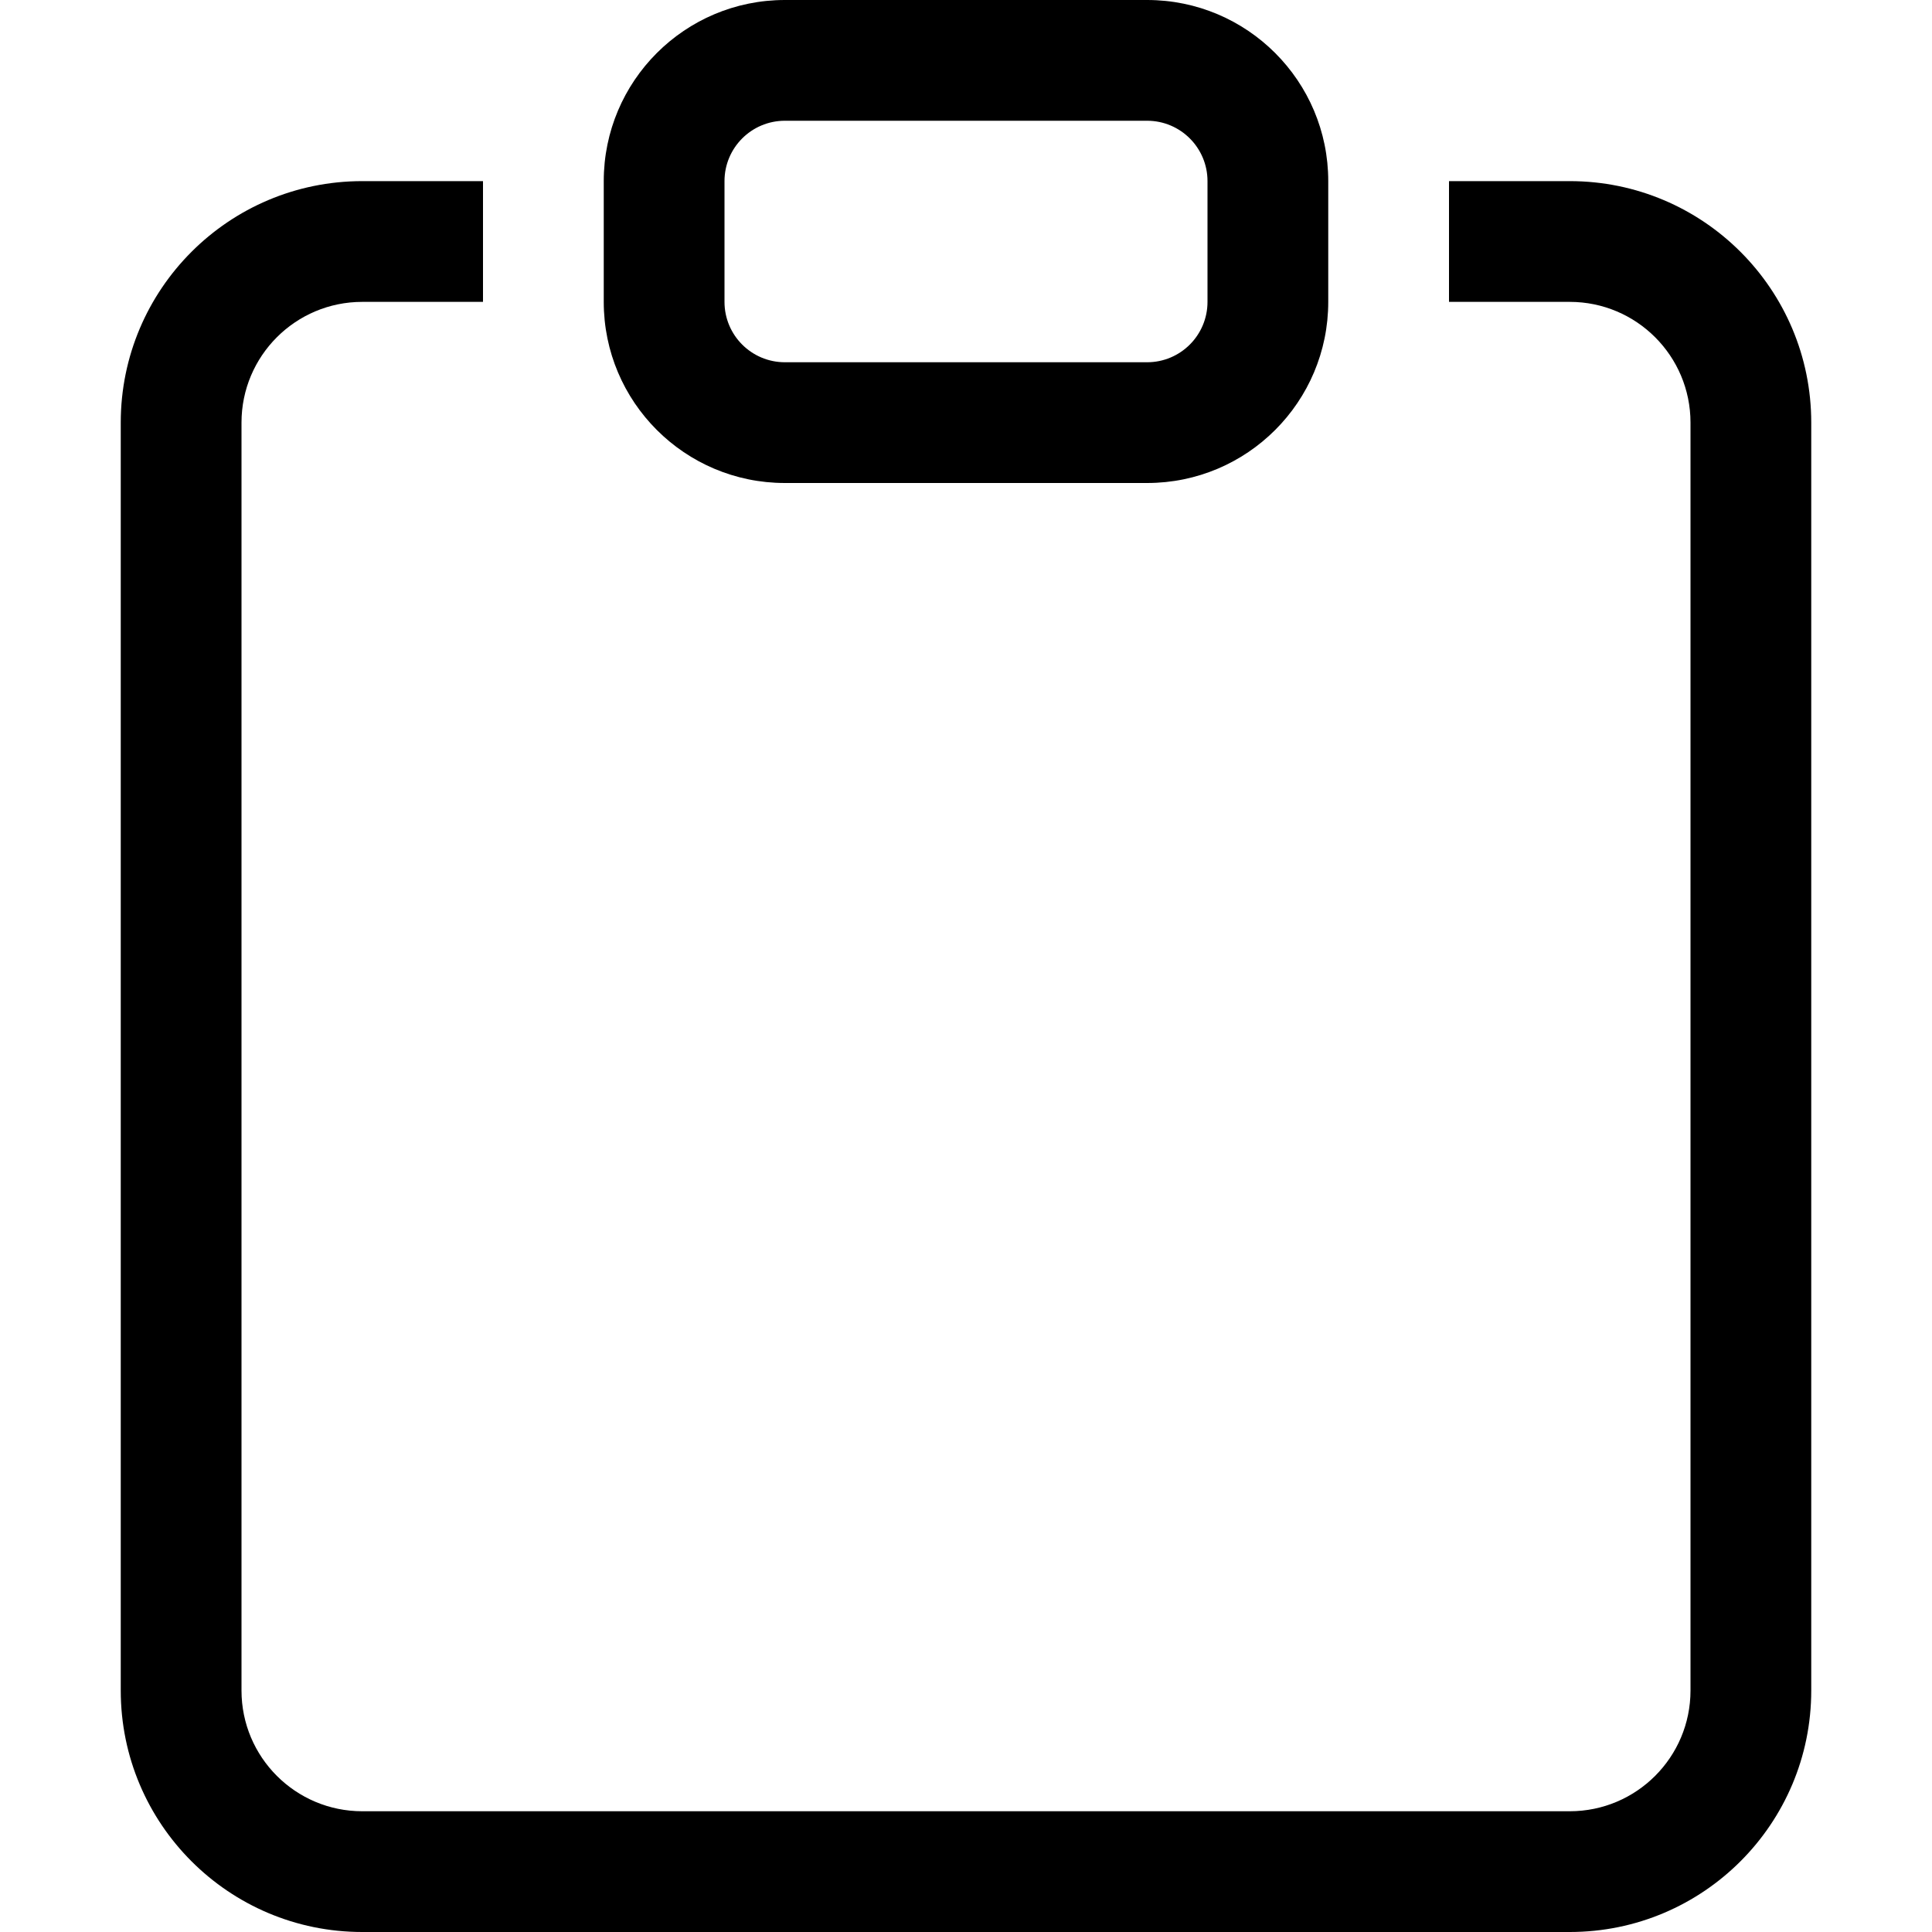
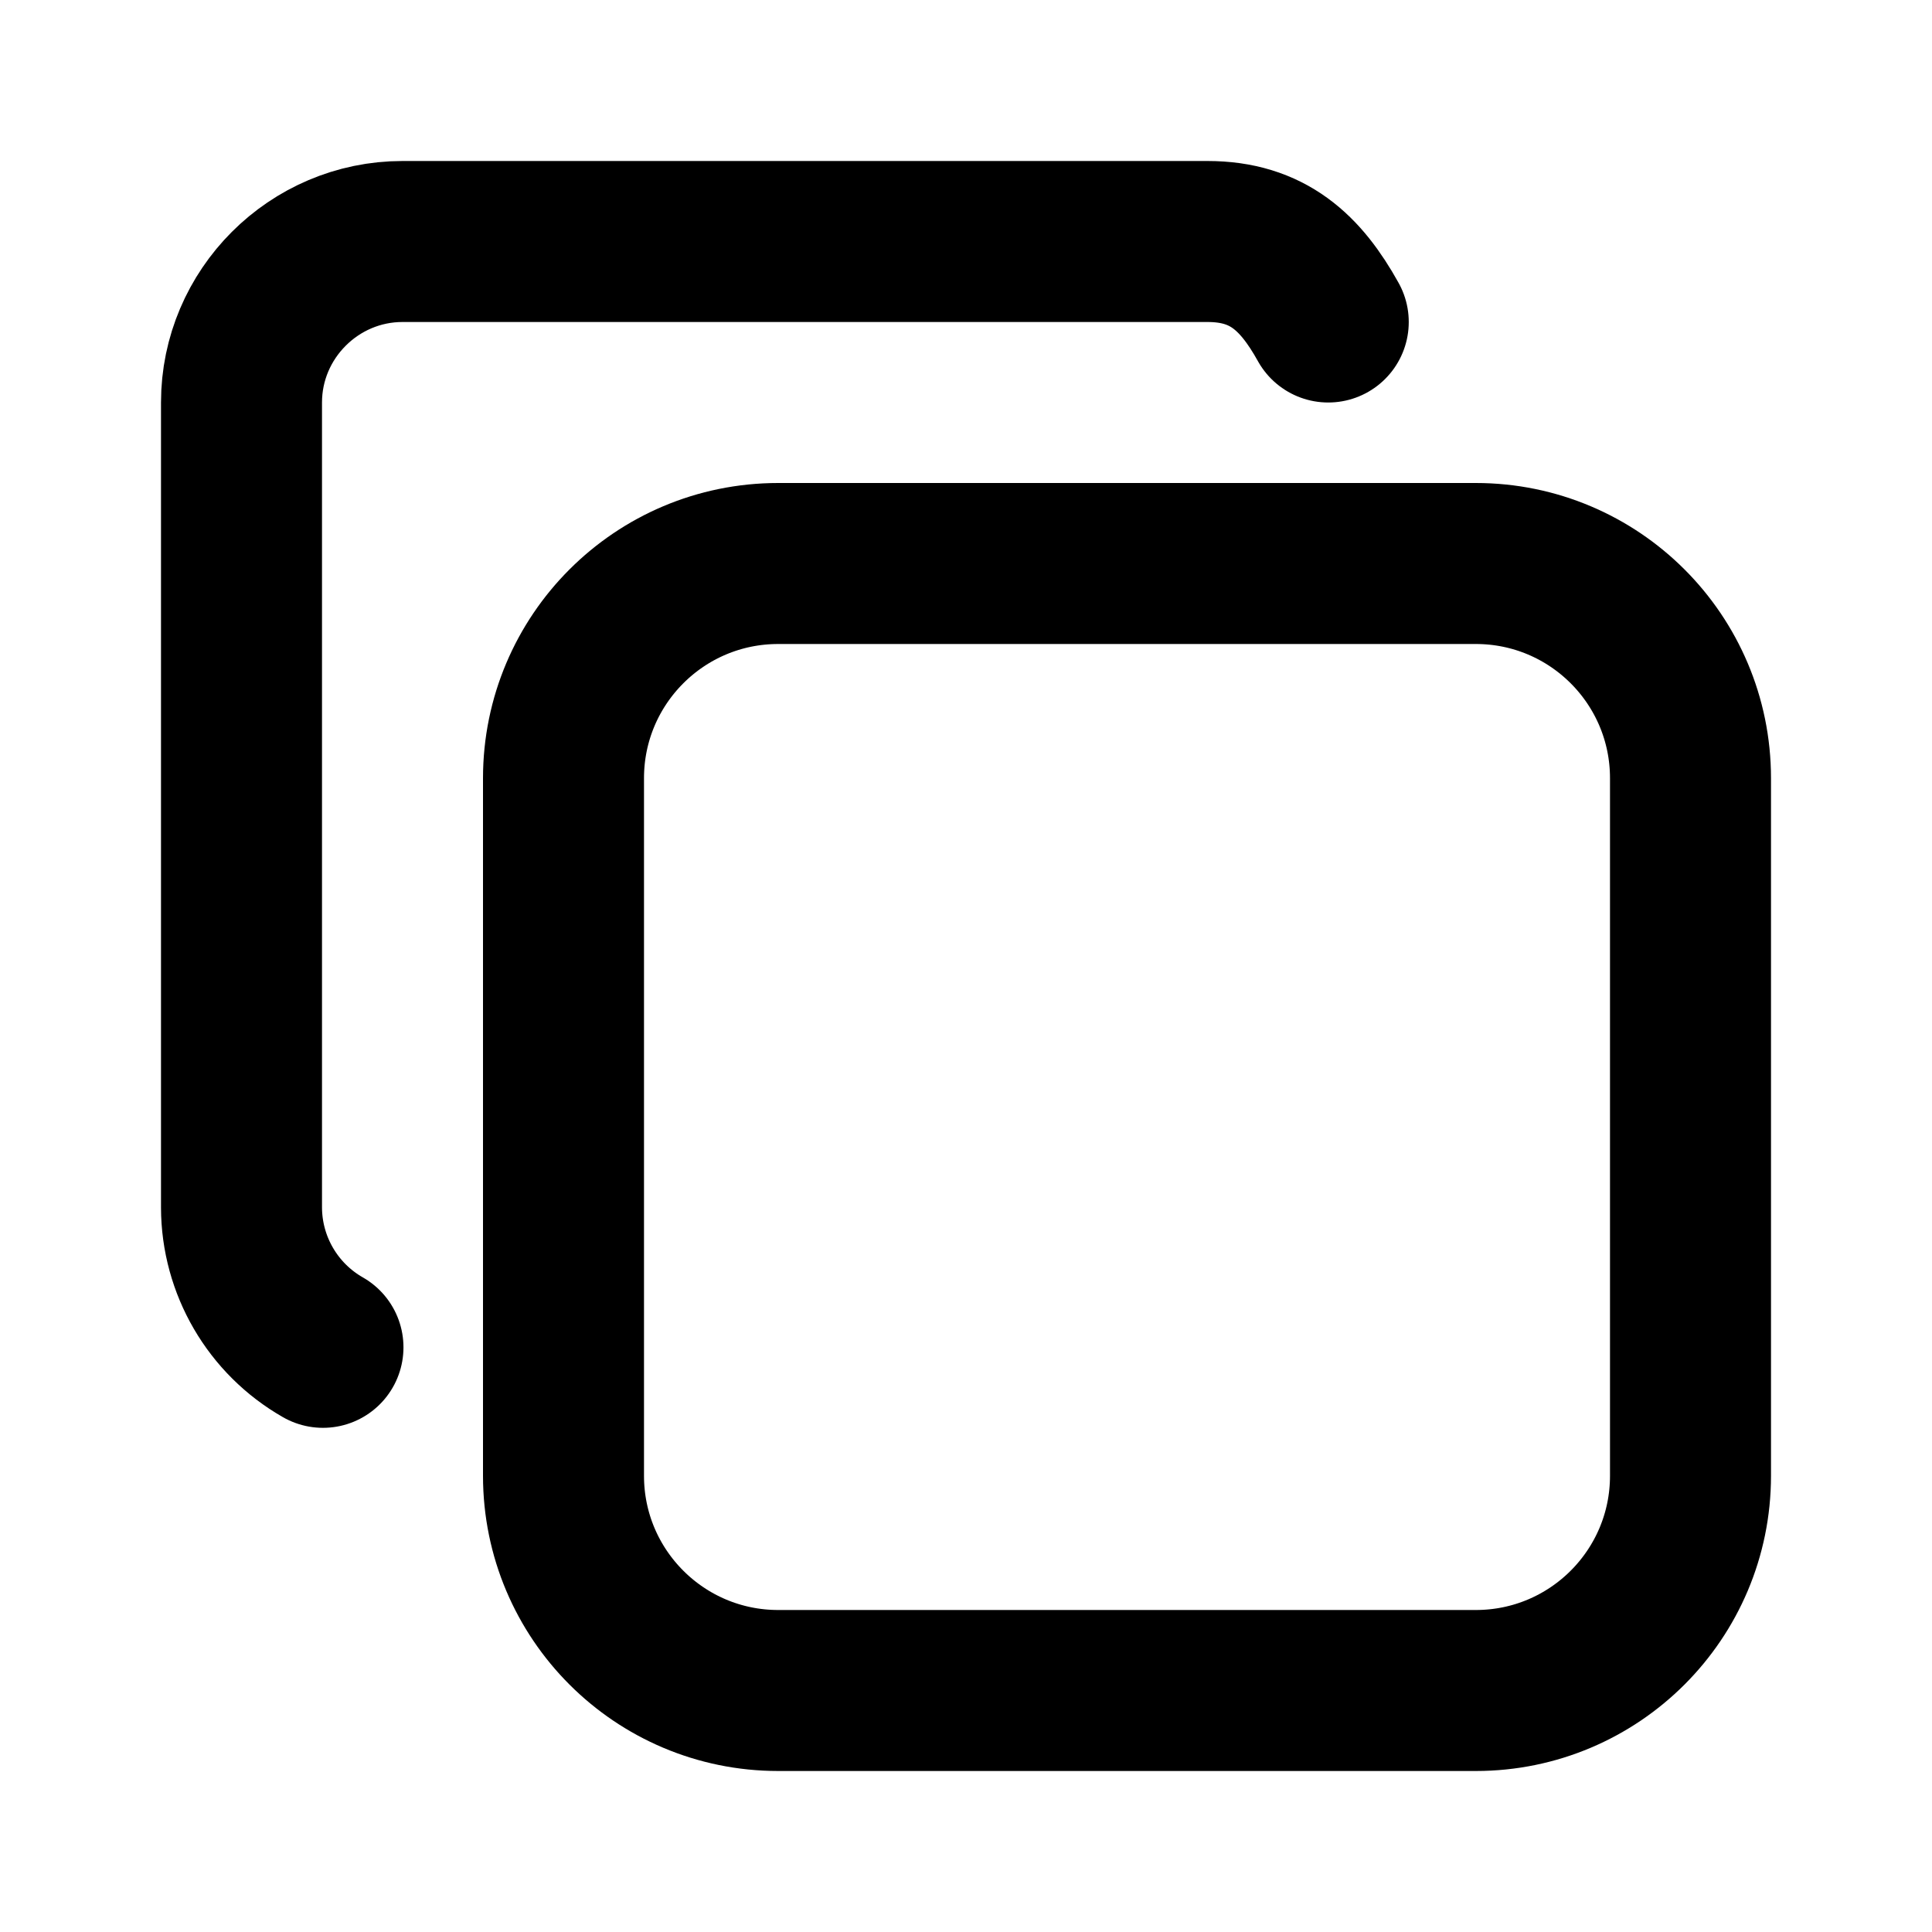
- <svg xmlns="http://www.w3.org/2000/svg" viewBox="0 0 16 16">
-   <path d="M4 1.5H3a2 2 0 0 0-2 2V14a2 2 0 0 0 2 2h10a2 2 0 0 0 2-2V3.5a2 2 0 0 0-2-2h-1v1h1a1 1 0 0 1 1 1V14a1 1 0 0 1-1 1H3a1 1 0 0 1-1-1V3.5a1 1 0 0 1 1-1h1z" />
-   <path d="M9.5 1a.5.5 0 0 1 .5.5v1a.5.5 0 0 1-.5.5h-3a.5.5 0 0 1-.5-.5v-1a.5.5 0 0 1 .5-.5zm-3-1A1.5 1.5 0 0 0 5 1.5v1A1.5 1.5 0 0 0 6.5 4h3A1.5 1.5 0 0 0 11 2.5v-1A1.5 1.5 0 0 0 9.5 0z" />
+ <svg xmlns="http://www.w3.org/2000/svg" width="24" height="24" viewBox="0 0 24 24" fill="none" stroke="currentColor" stroke-width="2" stroke-linecap="round" stroke-linejoin="round" class="icon icon-tabler icons-tabler-outline icon-tabler-copy">
+   <path stroke="none" d="M0 0h24v24H0z" fill="none" />
+   <path d="M7 7m0 2.667a2.667 2.667 0 0 1 2.667 -2.667h8.666a2.667 2.667 0 0 1 2.667 2.667v8.666a2.667 2.667 0 0 1 -2.667 2.667h-8.666a2.667 2.667 0 0 1 -2.667 -2.667z" />
+   <path d="M4.012 16.737a2.005 2.005 0 0 1 -1.012 -1.737v-10c0 -1.1 .9 -2 2 -2h10c.75 0 1.158 .385 1.5 1" />
</svg>
